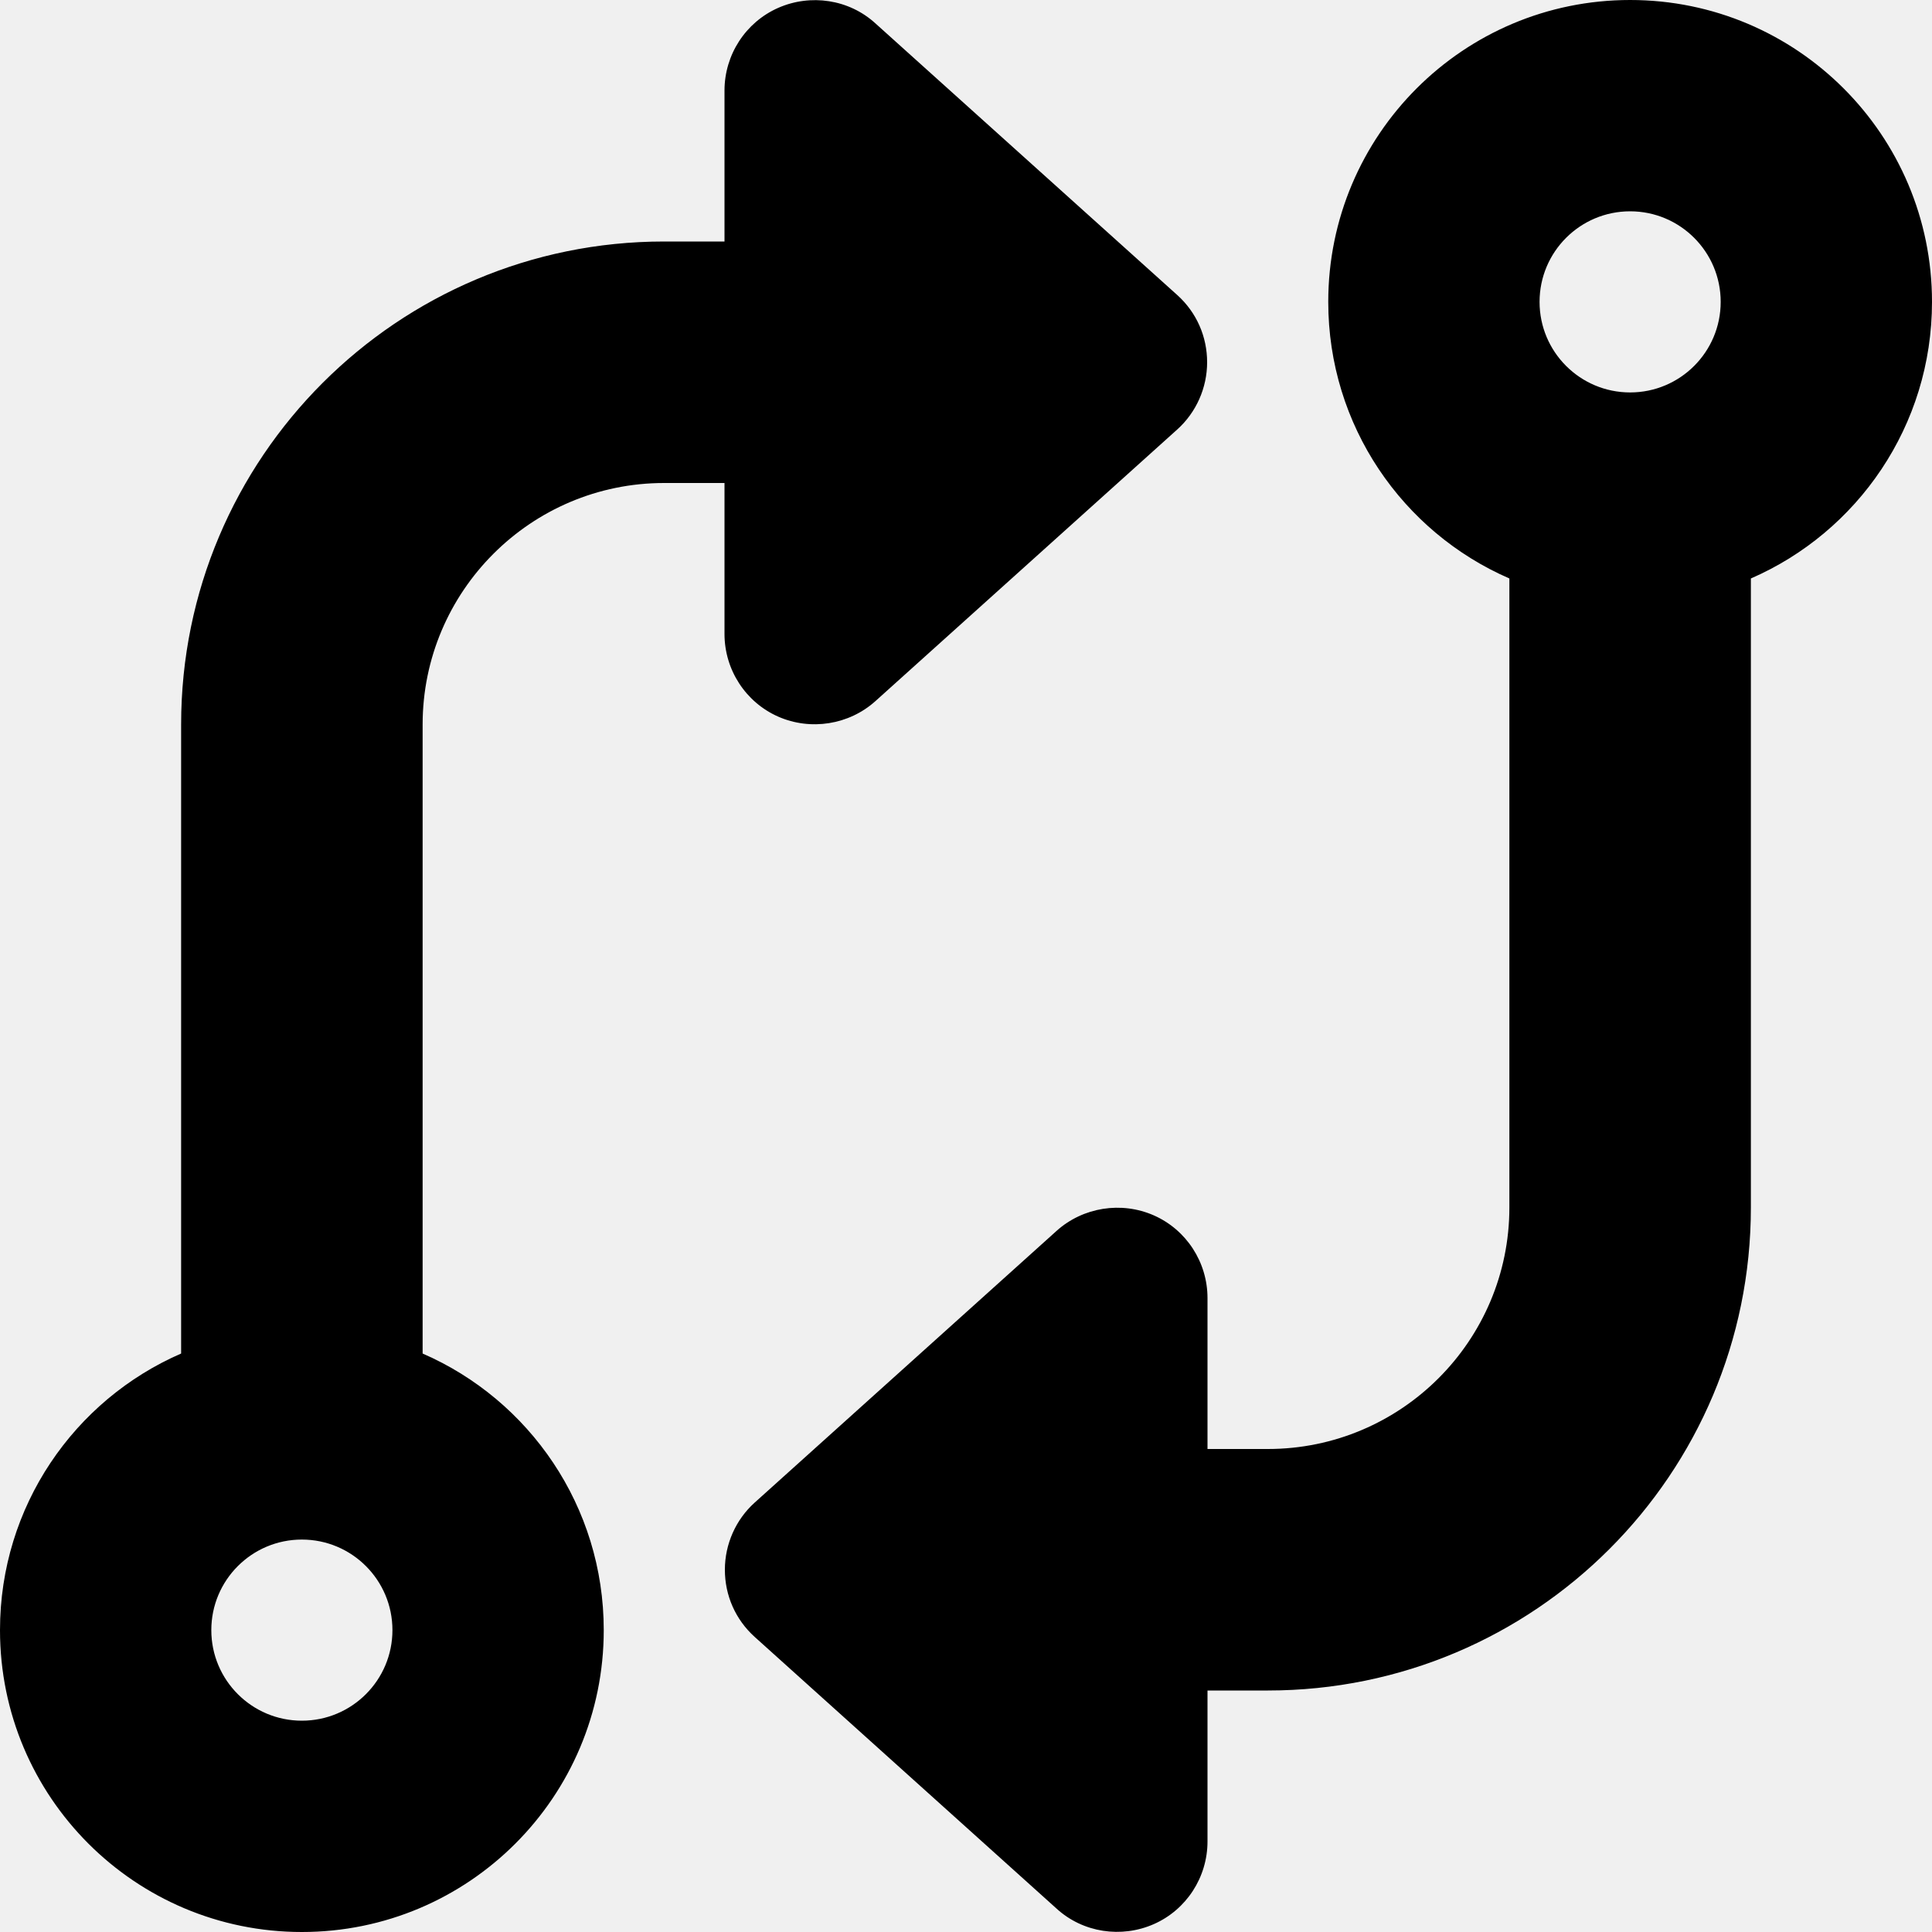
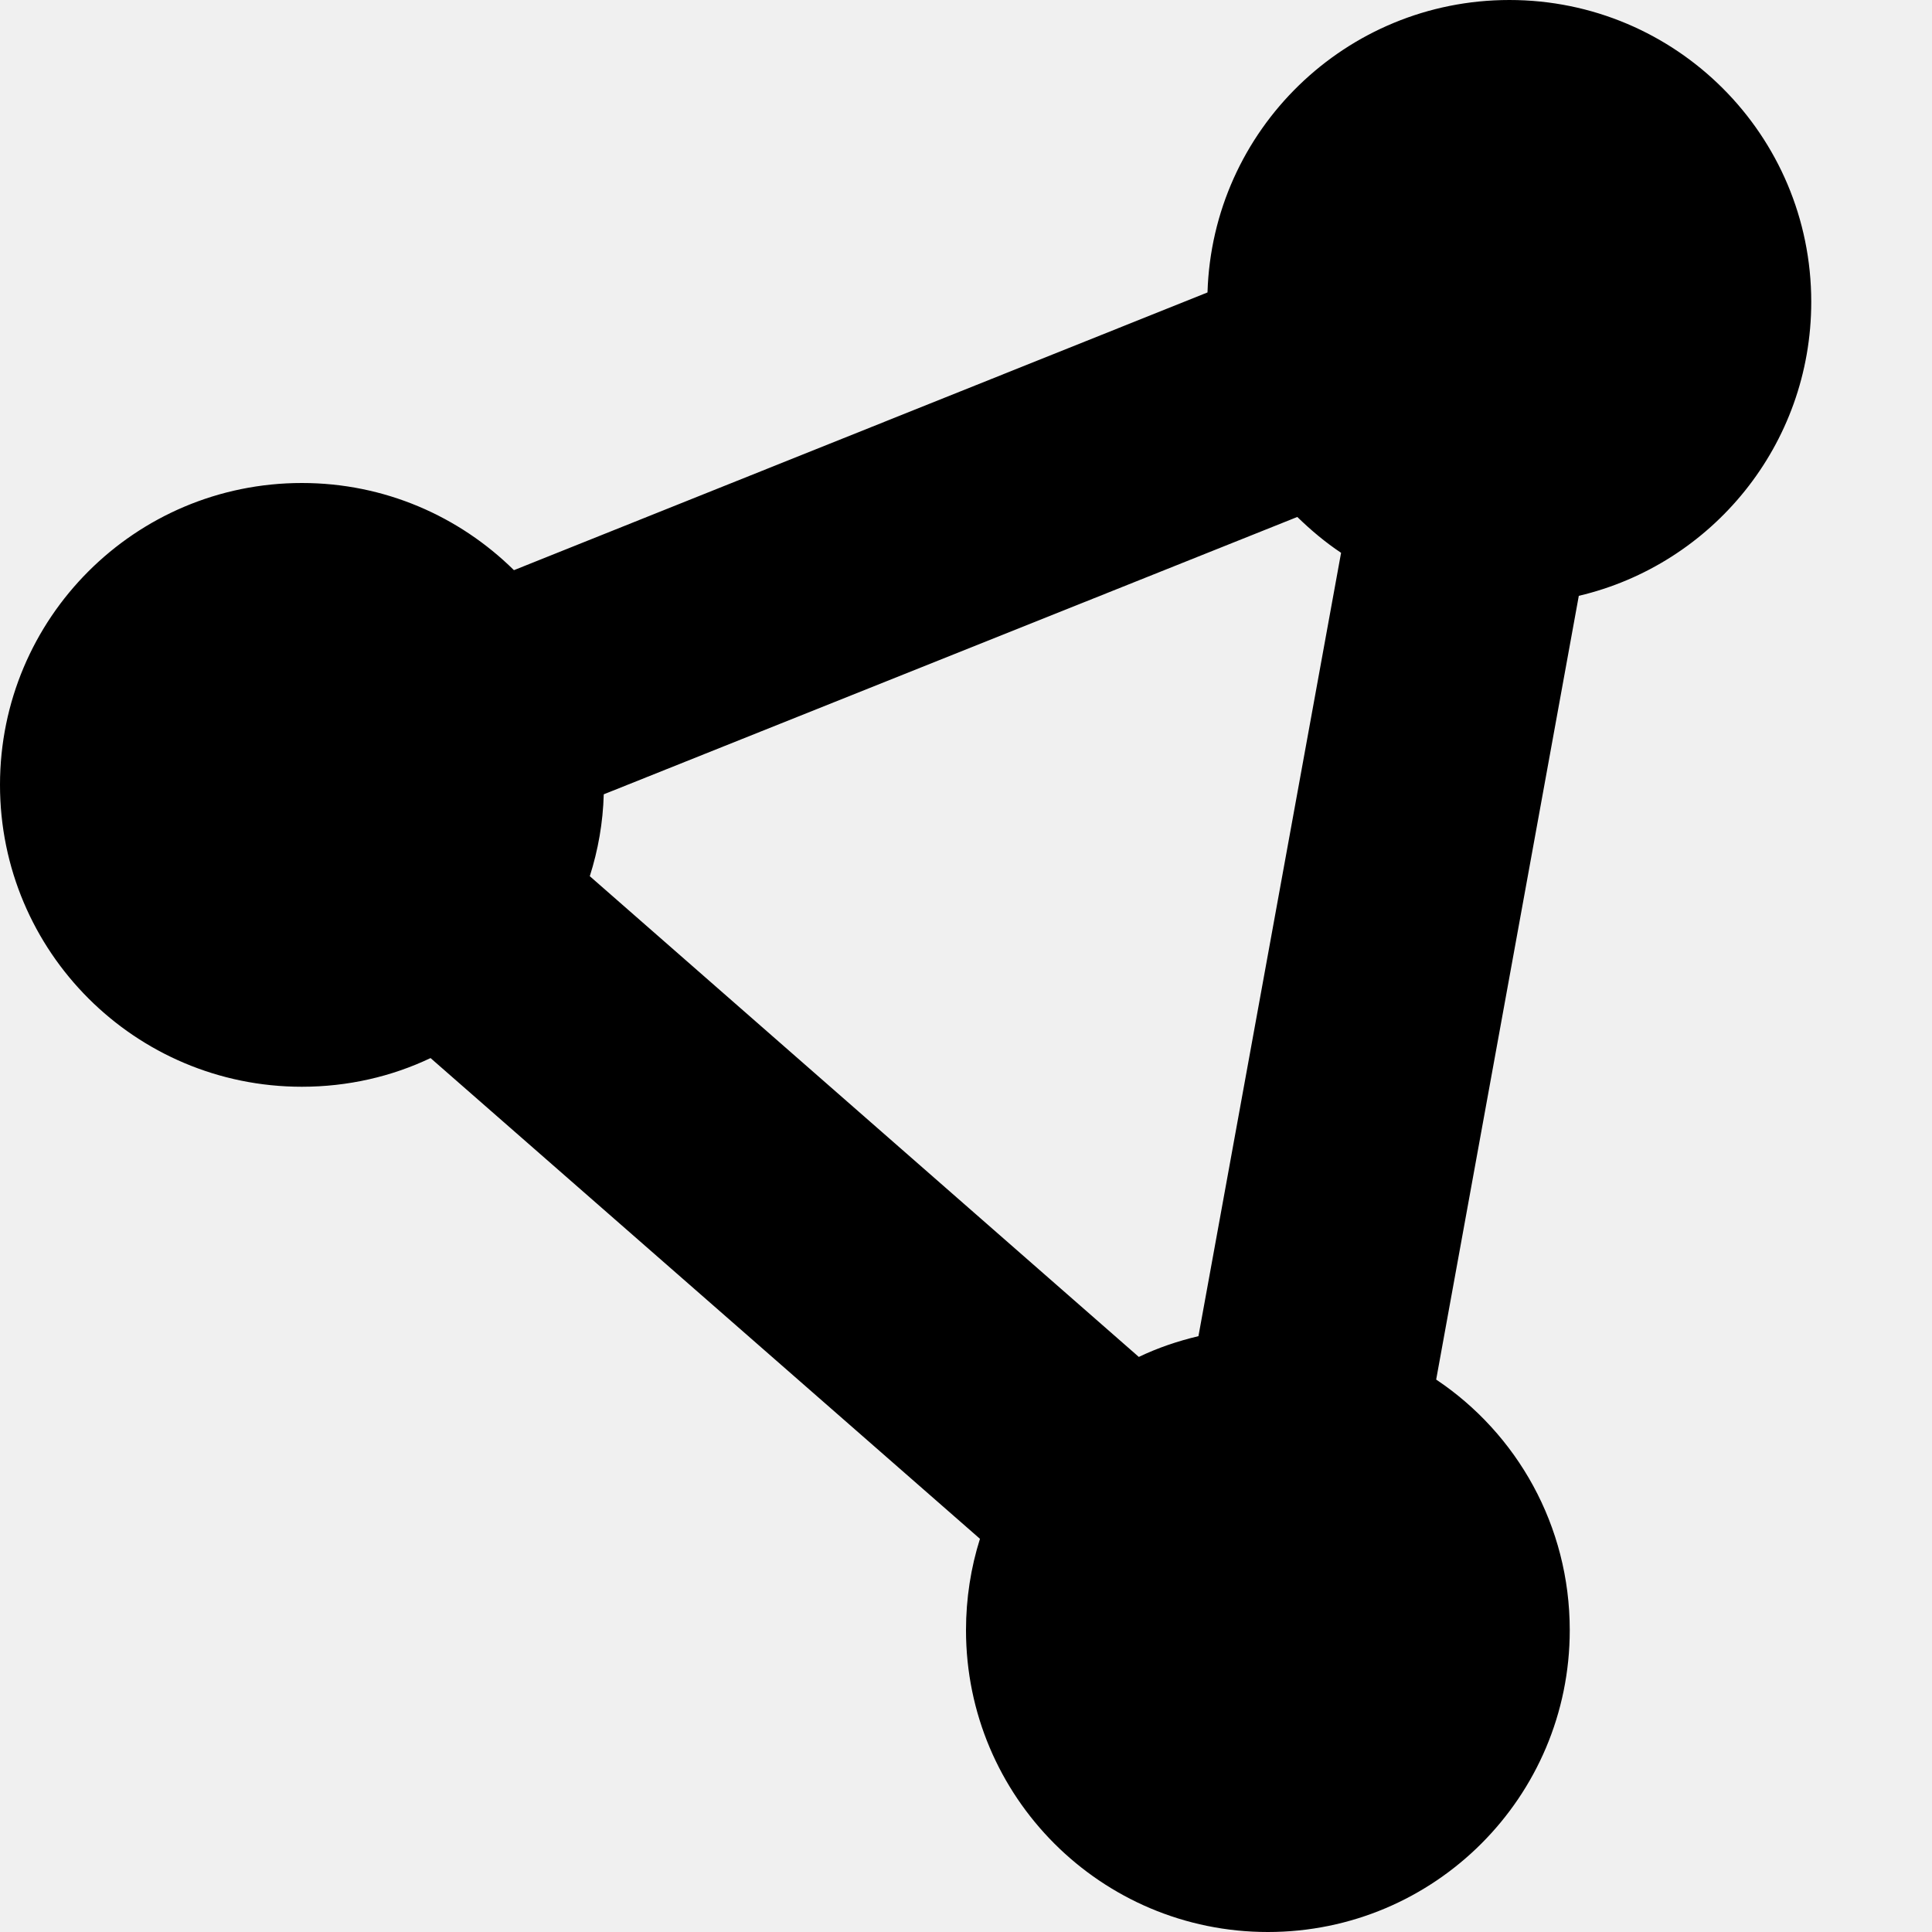
<svg xmlns="http://www.w3.org/2000/svg" fill="none" viewBox="0 0 512 512">
-   <path d="M320 488c0 9.5-5.6 18.1-14.2 21.9s-18.8 2.3-25.8-4.1l-80-72c-5.1-4.6-7.9-11-7.9-17.8s2.9-13.3 7.9-17.8l80-72c7-6.3 17.2-7.9 25.8-4.1s14.2 12.4 14.2 21.9l0 40 16 0c35.3 0 64-28.7 64-64l0-166.7C371.7 141 352 112.8 352 80c0-44.2 35.8-80 80-80s80 35.8 80 80c0 32.8-19.7 61-48 73.3L464 320c0 70.7-57.3 128-128 128l-16 0 0 40zM456 80a24 24 0 1 0 -48 0 24 24 0 1 0 48 0zM192 24c0-9.5 5.6-18.1 14.2-21.9s18.8-2.3 25.8 4.1l80 72c5.1 4.6 7.9 11 7.9 17.8s-2.9 13.3-7.9 17.8l-80 72c-7 6.3-17.2 7.9-25.8 4.1s-14.2-12.4-14.2-21.9l0-40-16 0c-35.3 0-64 28.7-64 64l0 166.7c28.3 12.3 48 40.5 48 73.3c0 44.2-35.8 80-80 80s-80-35.8-80-80c0-32.8 19.7-61 48-73.3L48 192c0-70.7 57.3-128 128-128l16 0 0-40zM56 432a24 24 0 1 0 48 0 24 24 0 1 0 -48 0z" />
+   <path d="M418.4 157.9c35.3-8.3 61.6-40 61.6-77.9c0-44.2-35.8-80-80-80c-43.4 0-78.7 34.5-80 77.5L136.2 151.1C121.7 136.8 101.9 128 80 128c-44.2 0-80 35.8-80 80s35.8 80 80 80c12.2 0 23.8-2.7 34.1-7.6L259.7 407.8c-2.4 7.6-3.7 15.8-3.7 24.2c0 44.2 35.8 80 80 80s80-35.8 80-80c0-27.7-14-52.1-35.4-66.4l37.8-207.7zM156.3 232.2c2.2-6.9 3.5-14.2 3.7-21.7l183.8-73.5c3.6 3.5 7.4 6.7 11.6 9.5L317.6 354.1c-5.5 1.3-10.8 3.1-15.8 5.5L156.3 232.2z" />
  <style>
        path { fill: #000; }
        @media (prefers-color-scheme: dark) {
-             path { fill: #FFF; }
+             path { fill: #f9f2ed; }
        }
    </style>
</svg>
